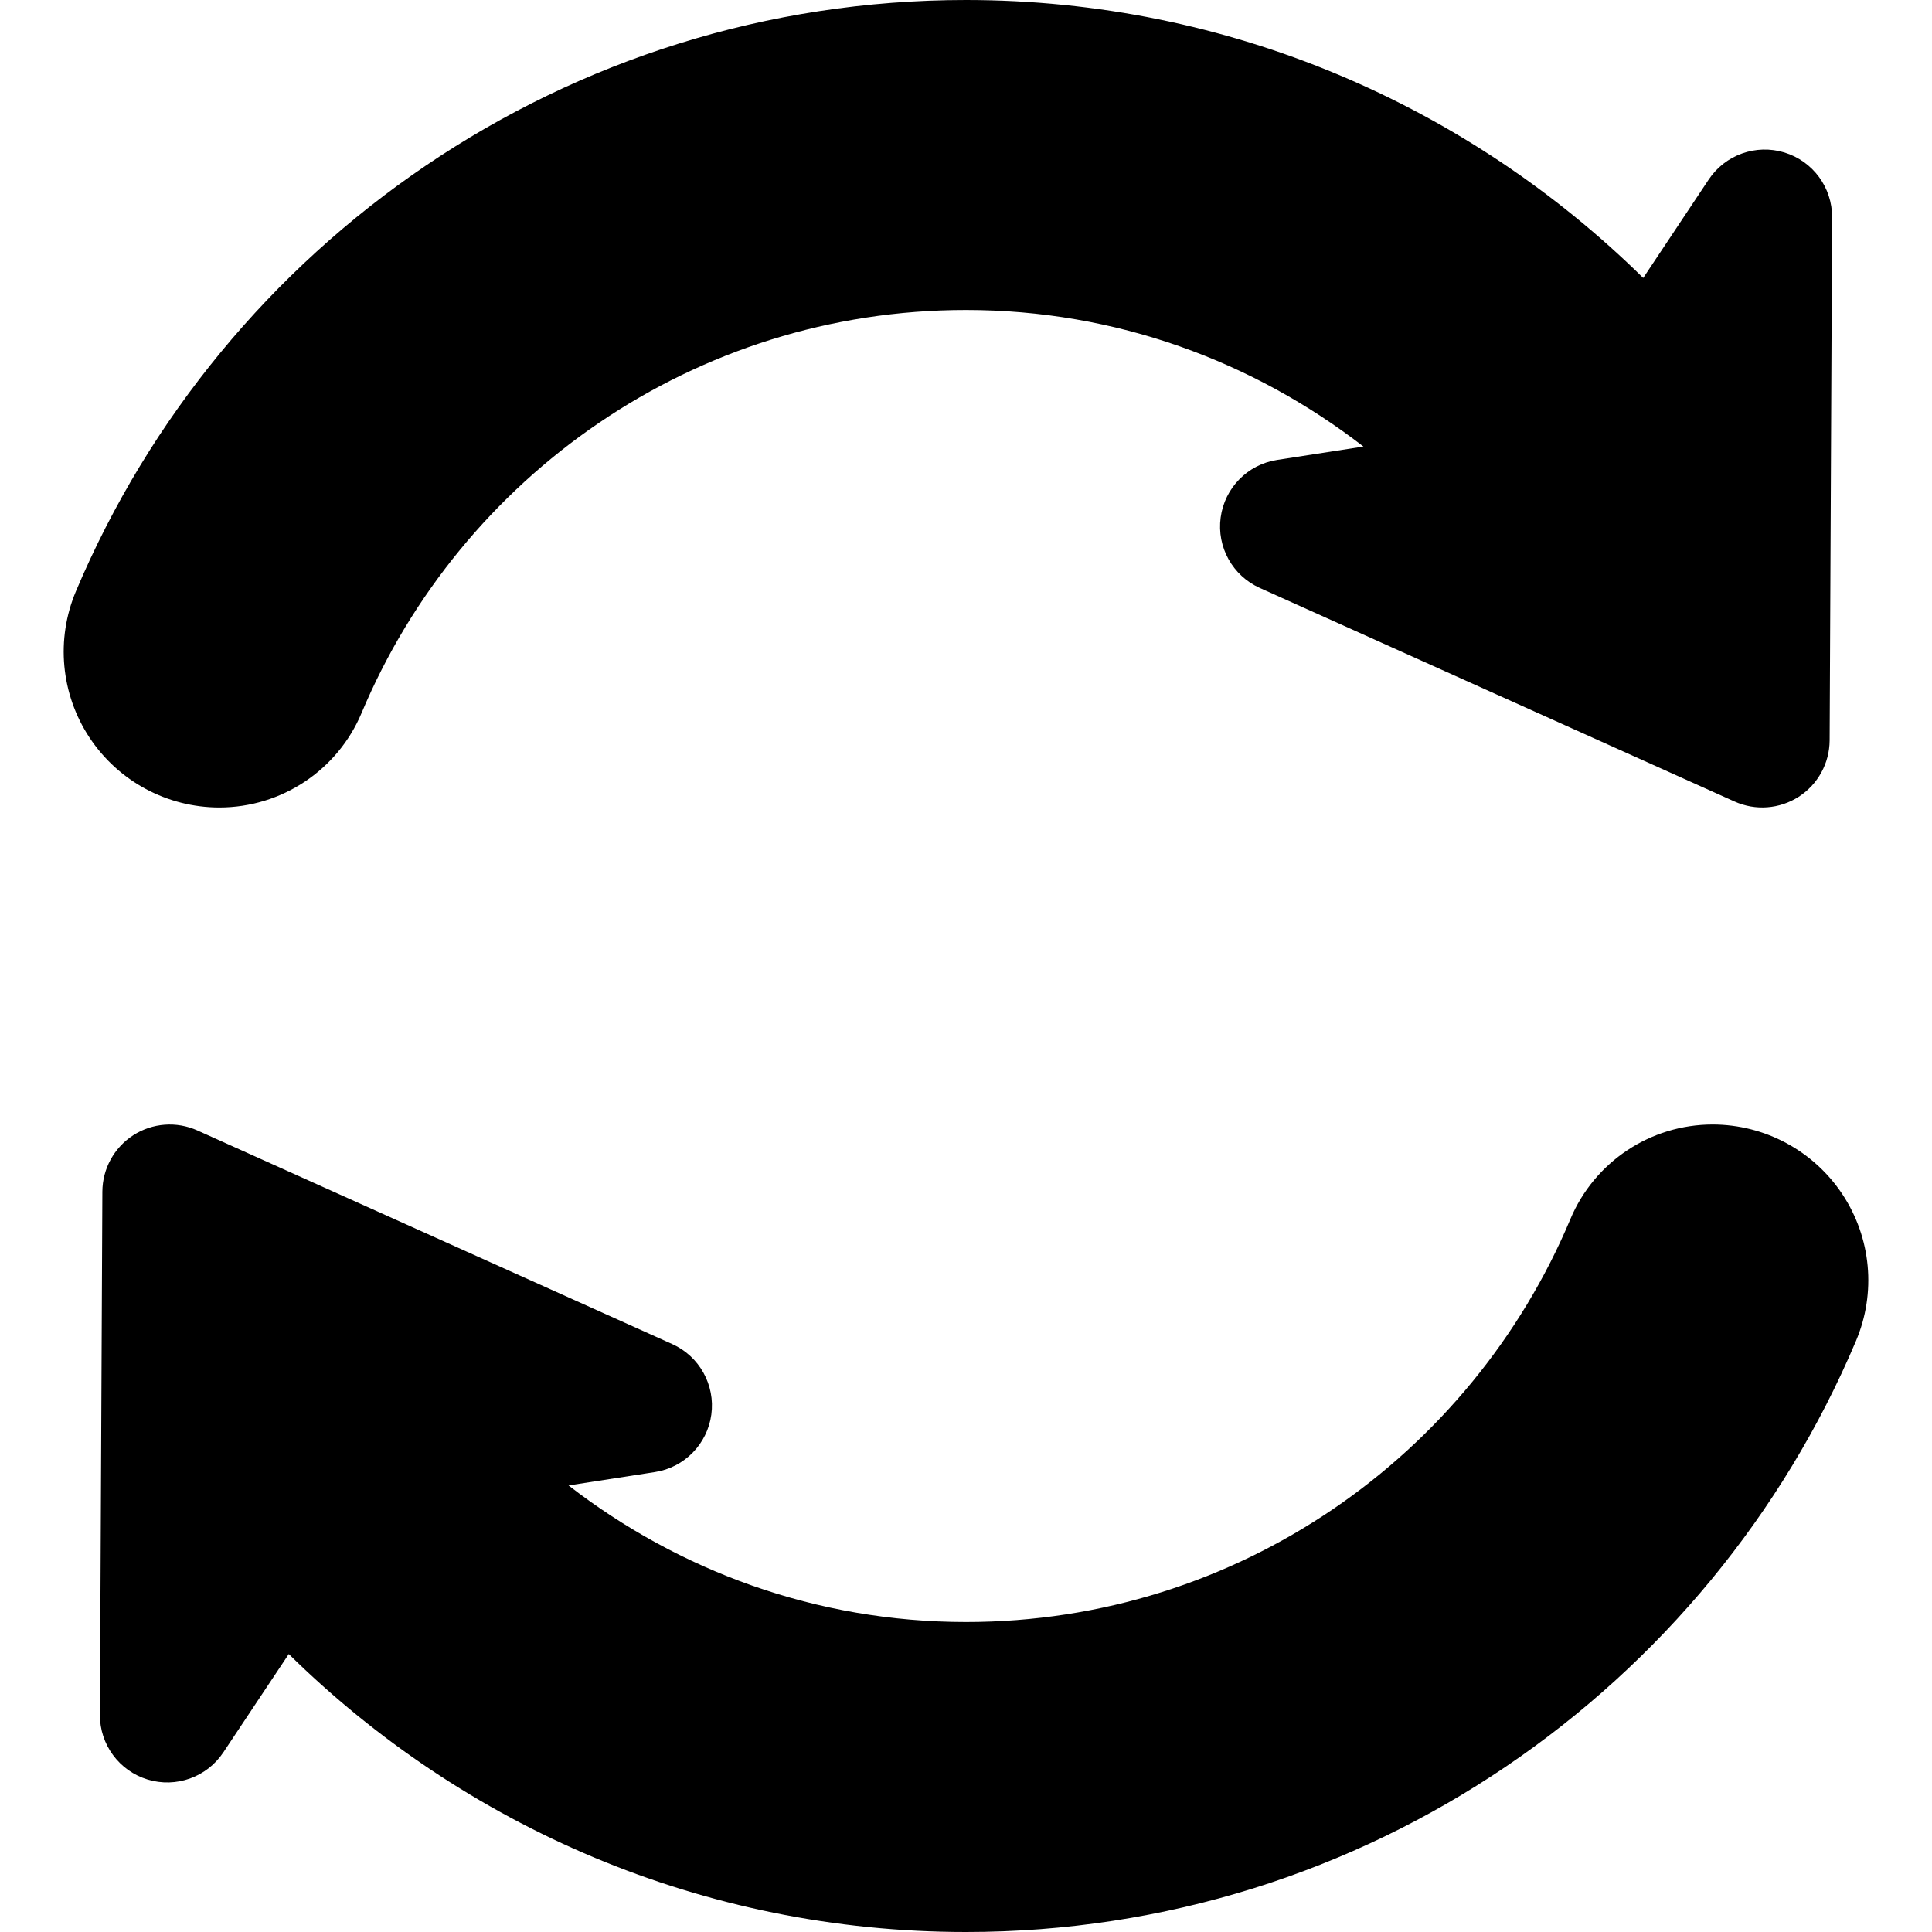
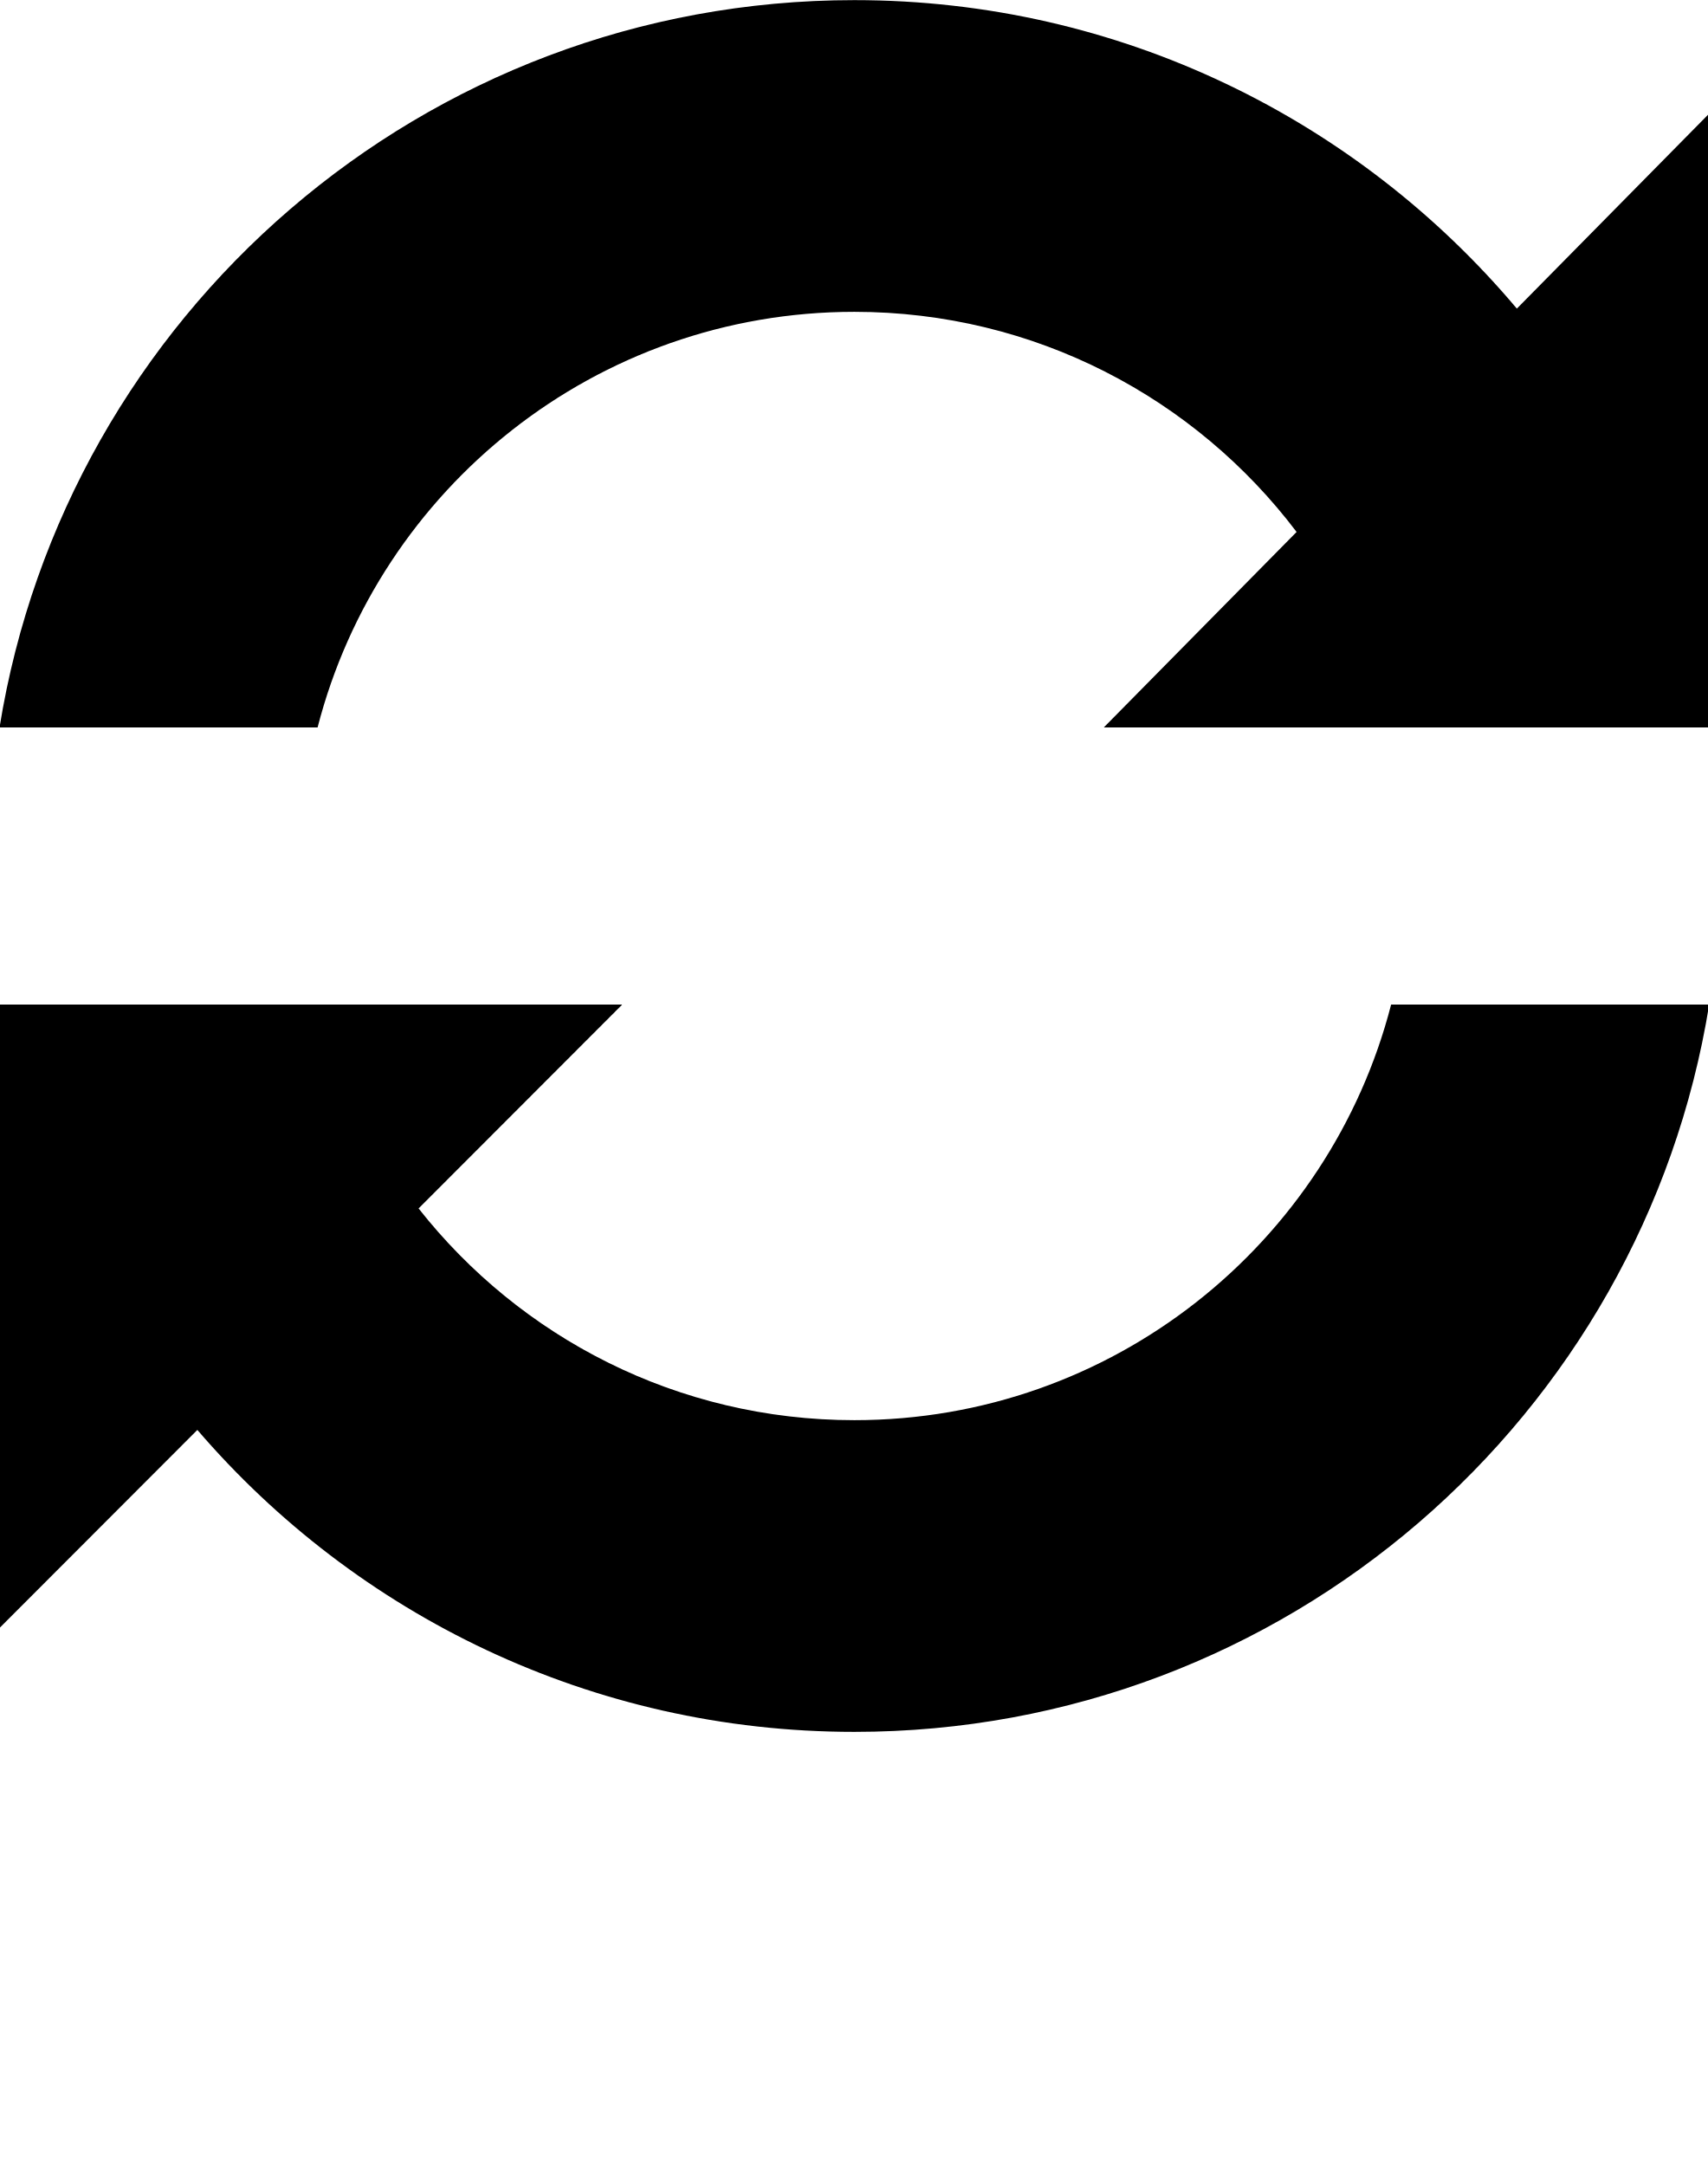
- <svg xmlns="http://www.w3.org/2000/svg" version="1.1" id="Capa_1" x="0px" y="0px" width="487.23px" height="487.23px" viewBox="0 0 487.23 487.23" style="enable-background:new 0 0 487.23 487.23;" xml:space="preserve">
+ <svg xmlns="http://www.w3.org/2000/svg" version="1.1" x="0px" y="0px" viewBox="0 0 493 625" enable-background="new 0 0 493 500" xml:space="preserve">
  <g>
-     <g>
-       <path d="M55.323,203.641c15.664,0,29.813-9.405,35.872-23.854c25.017-59.604,83.842-101.61,152.42-101.61    c37.797,0,72.449,12.955,100.23,34.442l-21.775,3.371c-7.438,1.153-13.224,7.054-14.232,14.512    c-1.01,7.454,3.008,14.686,9.867,17.768l119.746,53.872c5.249,2.357,11.33,1.904,16.168-1.205    c4.83-3.114,7.764-8.458,7.796-14.208l0.621-131.943c0.042-7.506-4.851-14.144-12.024-16.332    c-7.185-2.188-14.947,0.589-19.104,6.837l-16.505,24.805C370.398,26.778,310.1,0,243.615,0C142.806,0,56.133,61.562,19.167,149.06    c-5.134,12.128-3.84,26.015,3.429,36.987C29.865,197.023,42.152,203.641,55.323,203.641z" />
-       <path d="M464.635,301.184c-7.27-10.977-19.558-17.594-32.728-17.594c-15.664,0-29.813,9.405-35.872,23.854    c-25.018,59.604-83.843,101.61-152.42,101.61c-37.798,0-72.45-12.955-100.232-34.442l21.776-3.369    c7.437-1.153,13.223-7.055,14.233-14.514c1.009-7.453-3.008-14.686-9.867-17.768L49.779,285.089    c-5.25-2.356-11.33-1.905-16.169,1.205c-4.829,3.114-7.764,8.458-7.795,14.207l-0.622,131.943    c-0.042,7.506,4.85,14.144,12.024,16.332c7.185,2.188,14.948-0.59,19.104-6.839l16.505-24.805    c44.004,43.32,104.303,70.098,170.788,70.098c100.811,0,187.481-61.561,224.446-149.059    C473.197,326.043,471.903,312.157,464.635,301.184z" />
-     </g>
+     <path d="M246.602,90.021c52.135,0,98.441,24.943,127.648,63.545L318.603,210H493V33.134l-55.174,55.955   C391.986,34.648,323.347,0.036,246.602,0.036C122.172,0.036,19.017,91-0.131,210H91.67C109.428,141,172.059,90.021,246.602,90.021z   " />
+     <path d="M246.602,409.979c-51.039,0-96.491-23.903-125.781-61.123L179.6,290H0v179.836l56.964-57.039   c45.829,53.358,113.78,87.167,189.638,87.167C371.034,499.964,474.185,409,493.337,290h-91.801   C383.774,359,321.14,409.979,246.602,409.979z" />
  </g>
-   <g>
- </g>
-   <g>
- </g>
-   <g>
- </g>
-   <g>
- </g>
-   <g>
- </g>
-   <g>
- </g>
-   <g>
- </g>
-   <g>
- </g>
-   <g>
- </g>
-   <g>
- </g>
-   <g>
- </g>
-   <g>
- </g>
-   <g>
- </g>
-   <g>
- </g>
-   <g>
- </g>
</svg>
